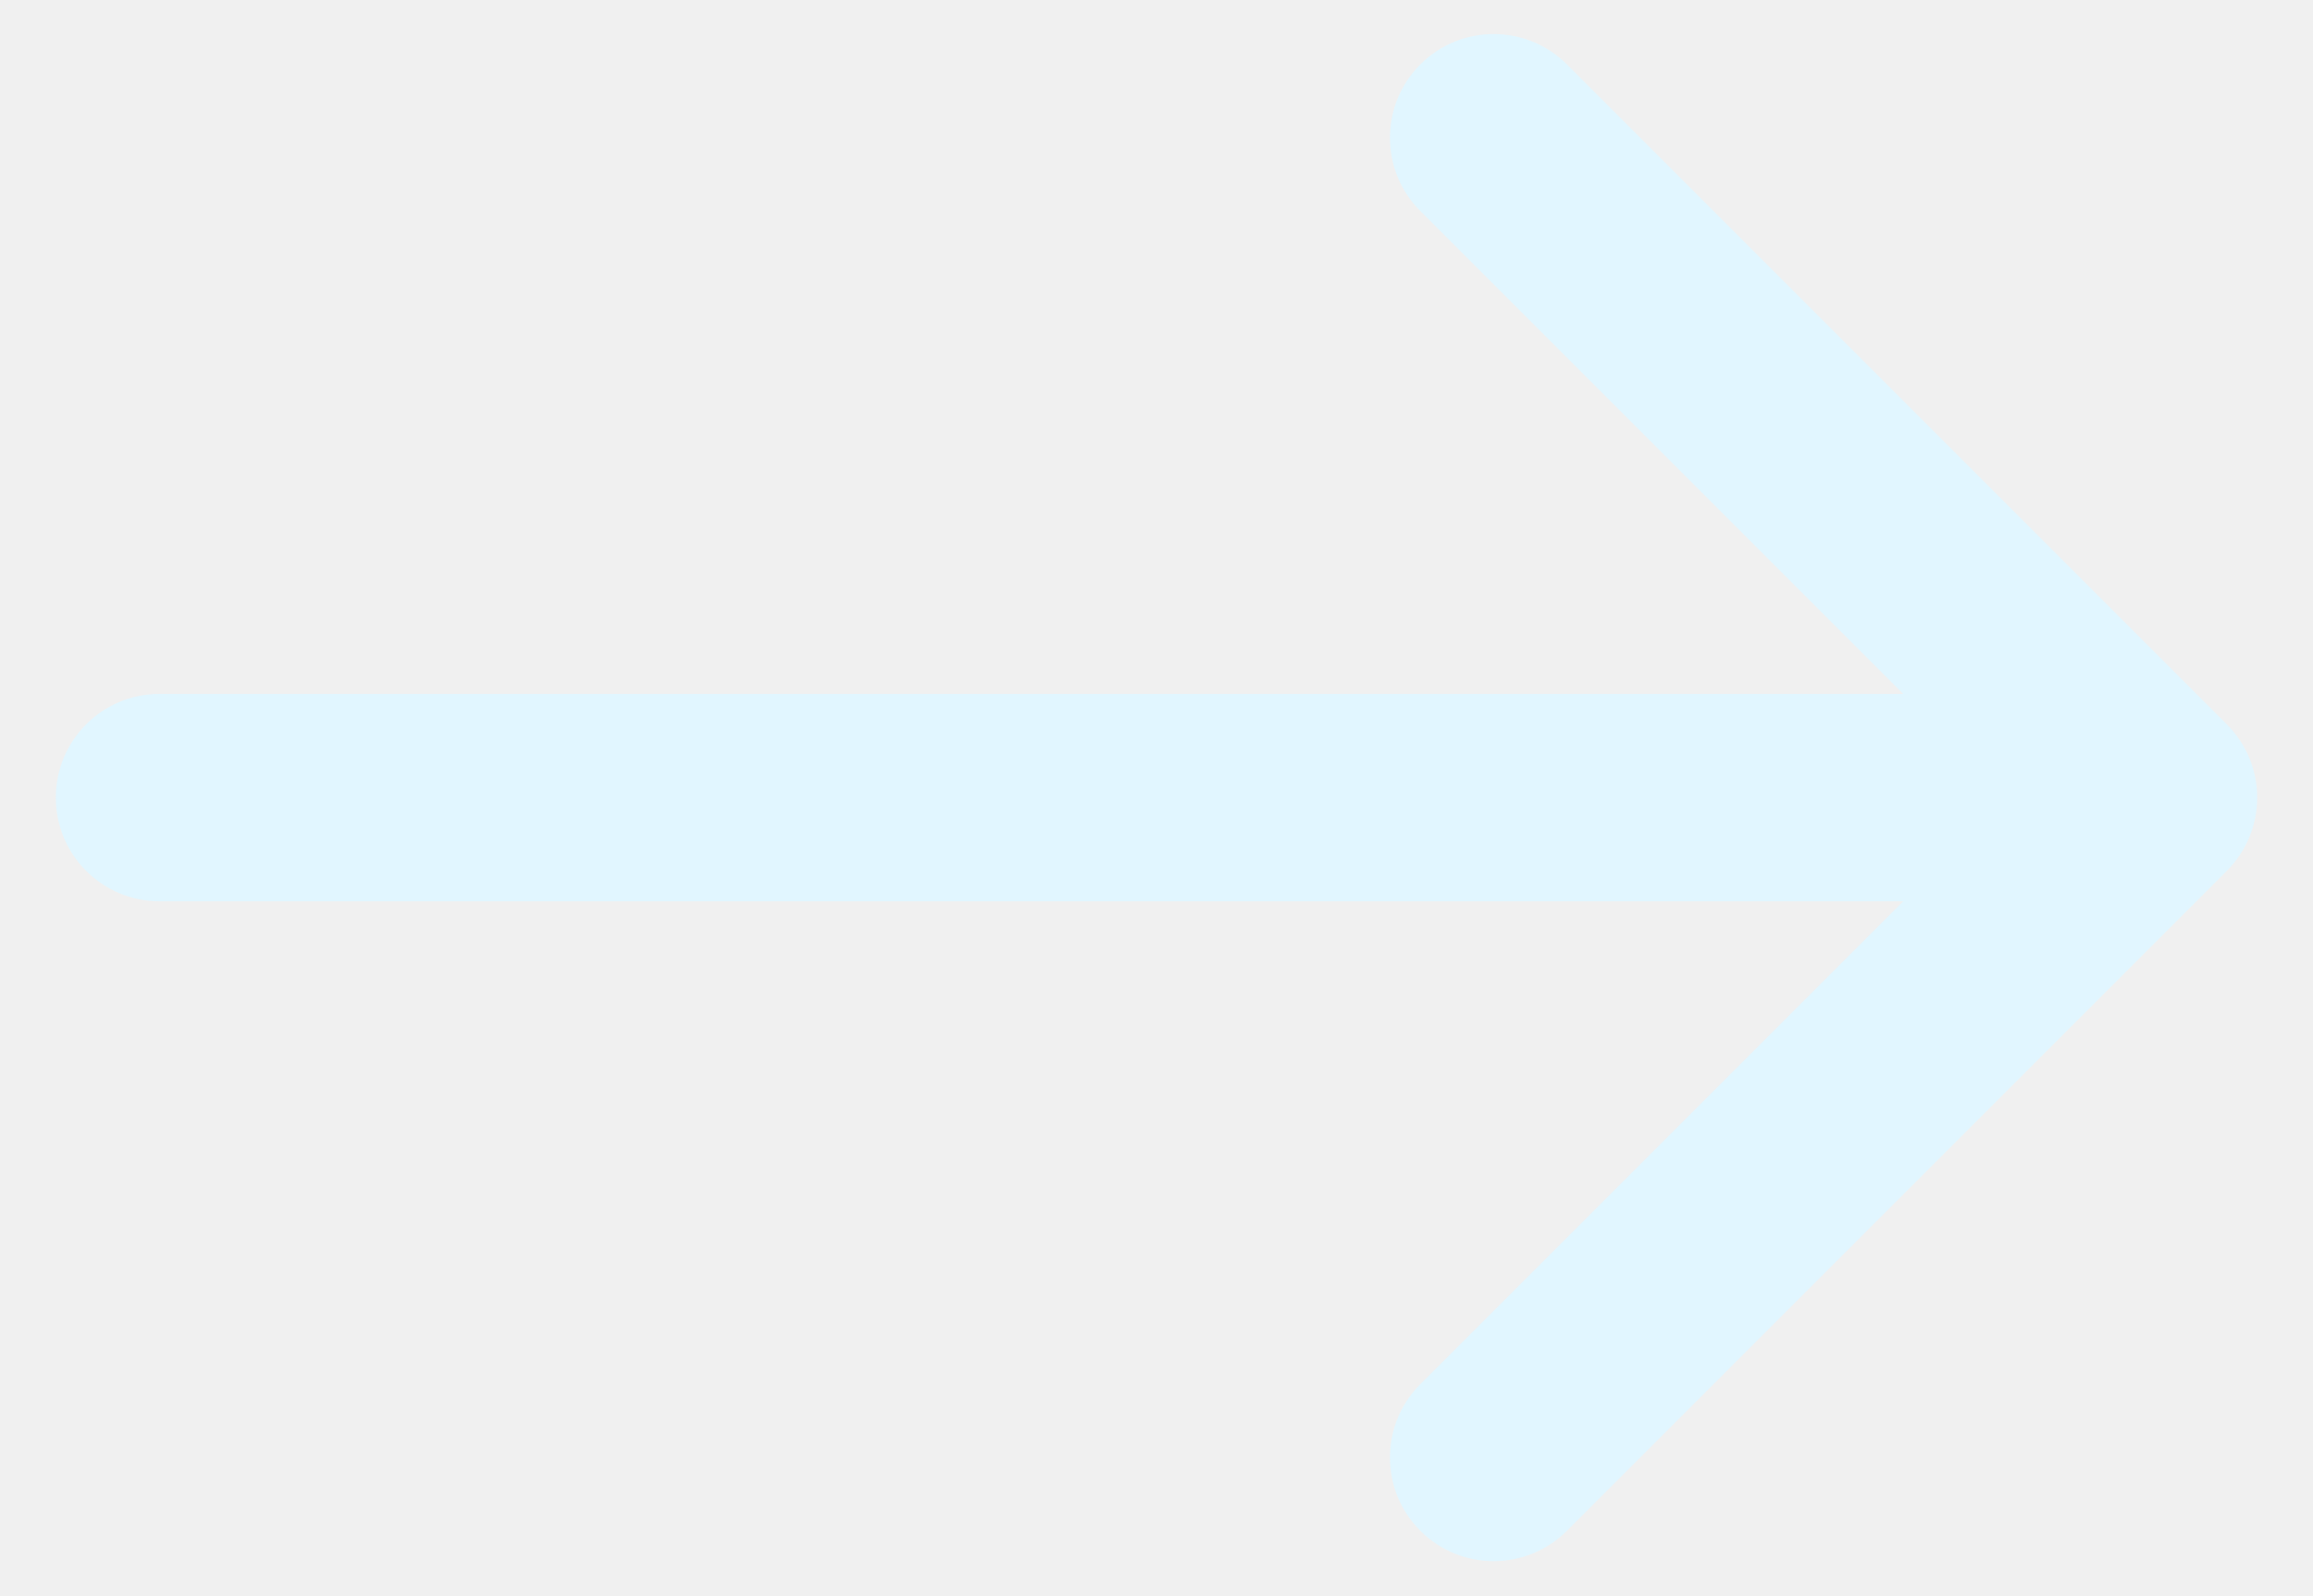
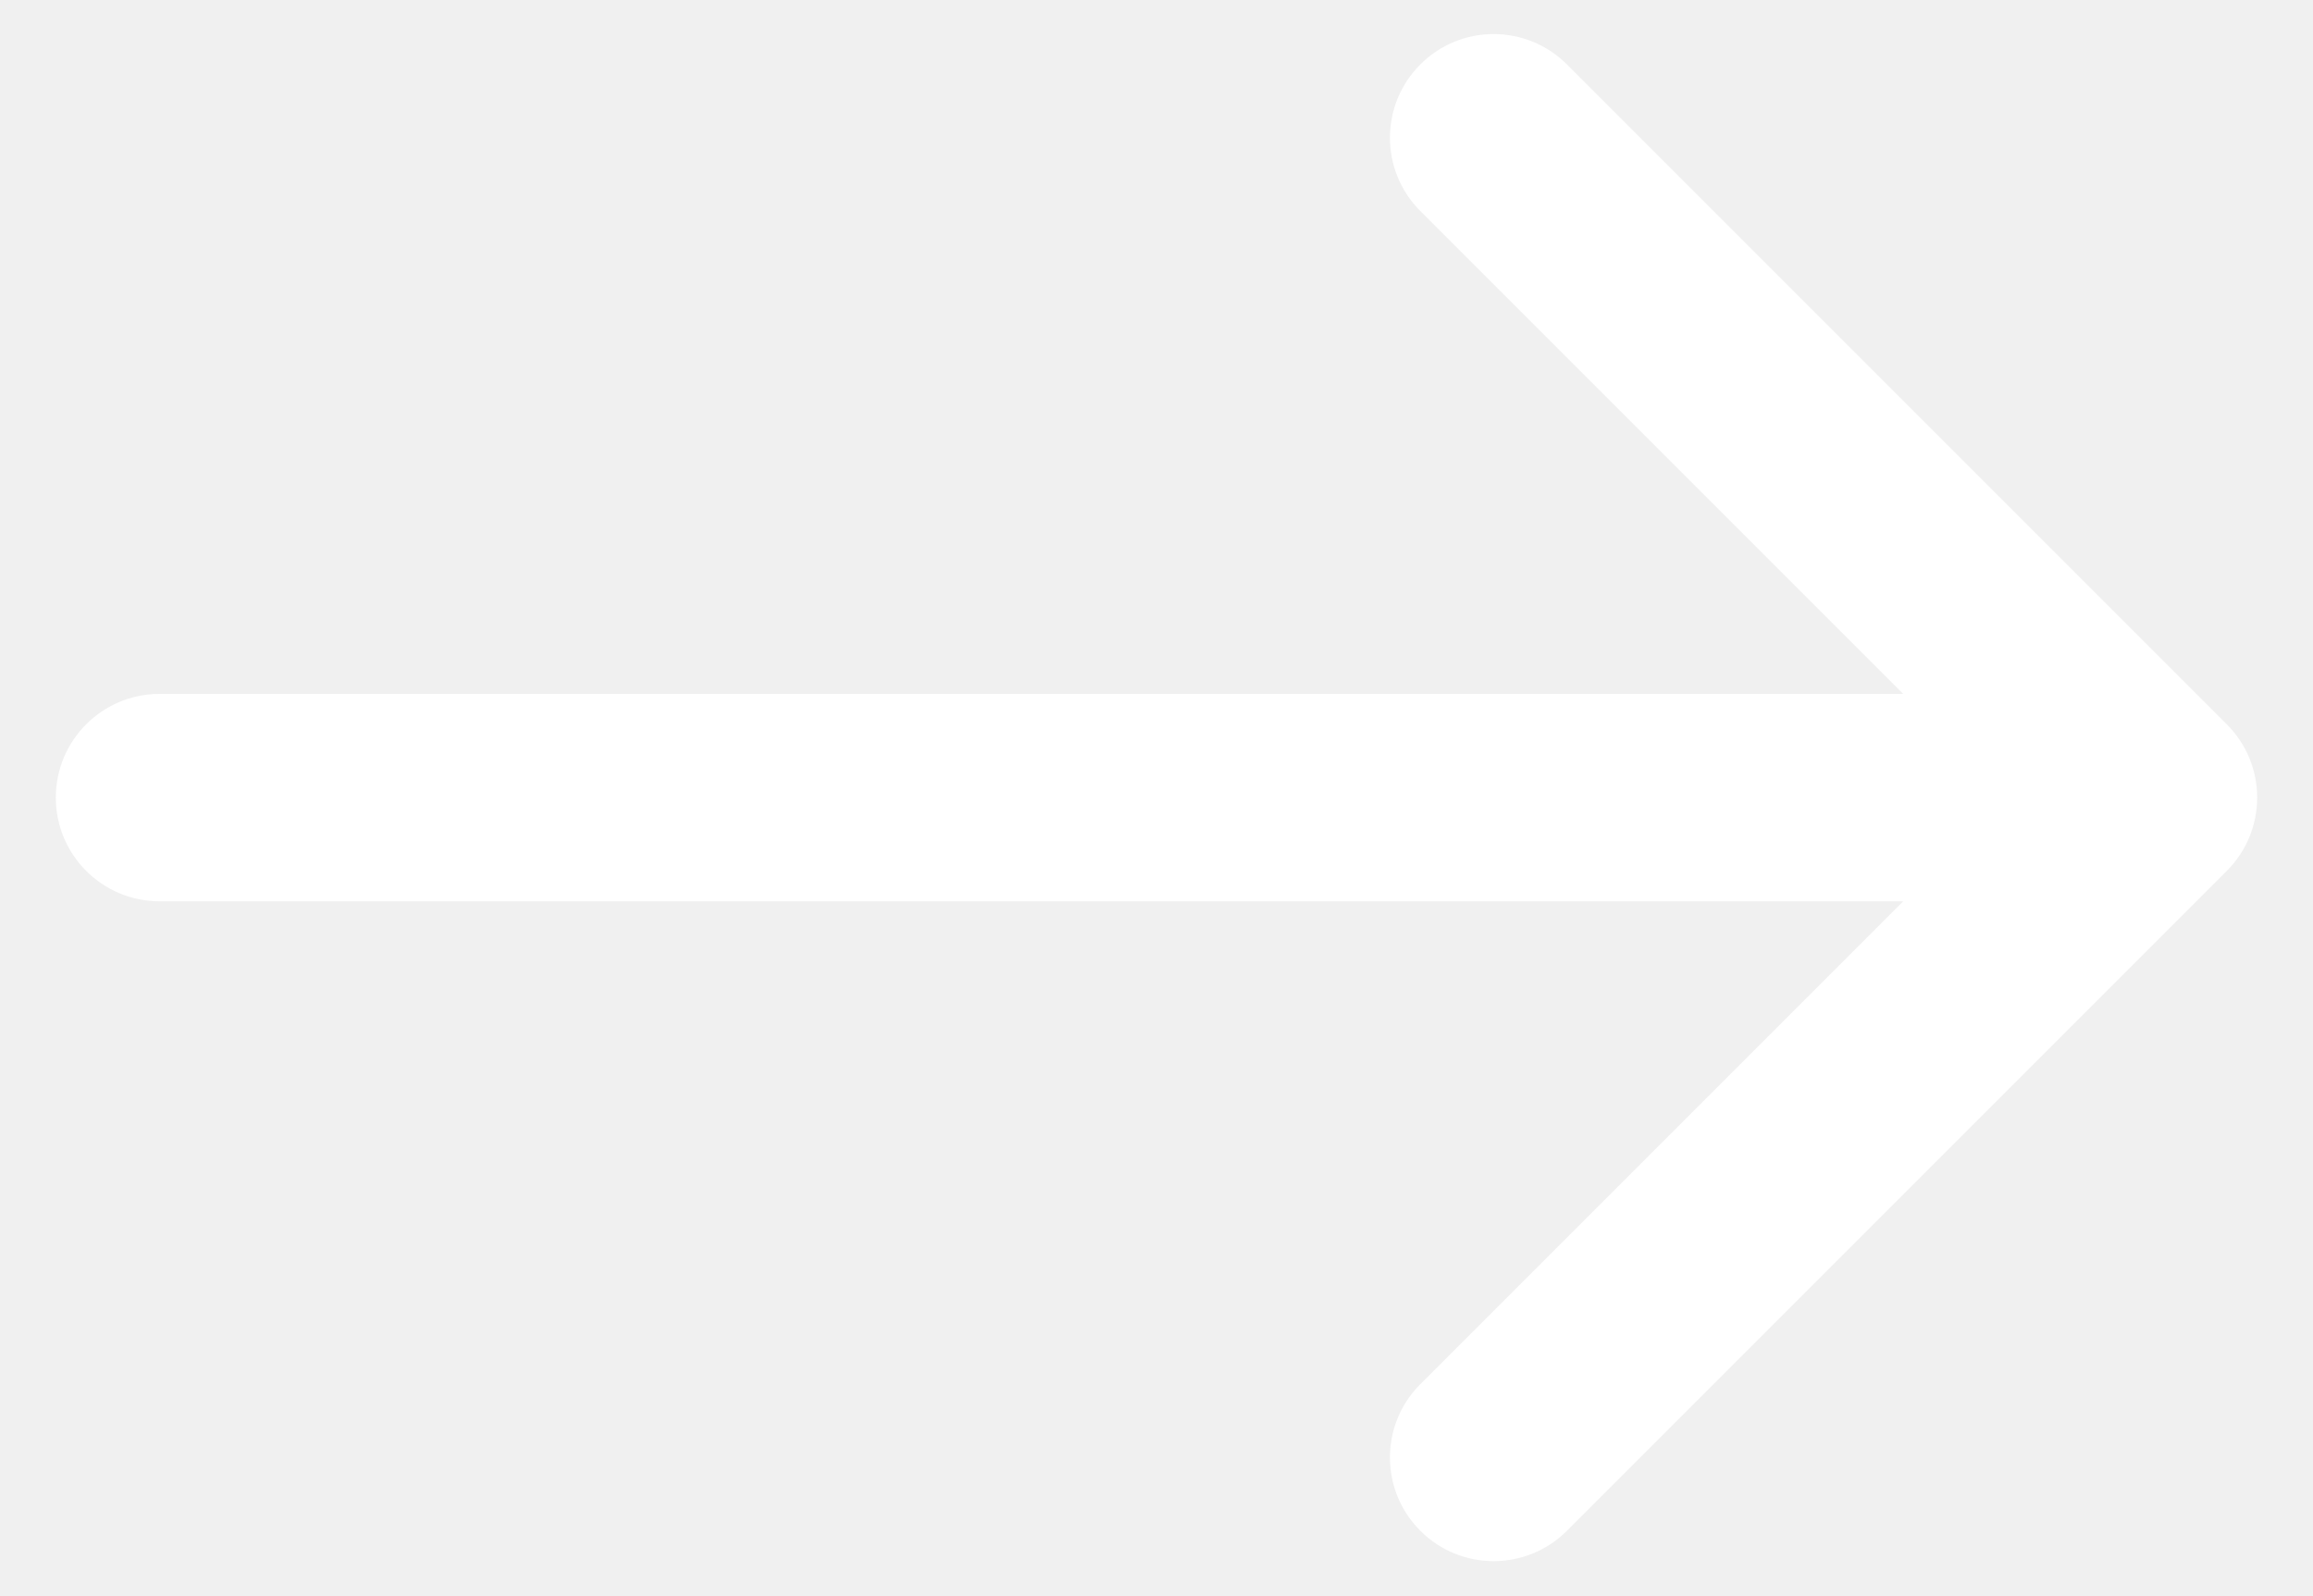
<svg xmlns="http://www.w3.org/2000/svg" width="29" height="20" viewBox="0 0 29 20" fill="none">
-   <path d="M2 8.7C1.282 8.7 0.7 9.282 0.7 10C0.7 10.718 1.282 11.3 2 11.3V8.7ZM27.919 10.919C28.427 10.412 28.427 9.588 27.919 9.081L19.646 0.808C19.138 0.3 18.315 0.3 17.808 0.808C17.3 1.315 17.3 2.138 17.808 2.646L25.162 10L17.808 17.354C17.3 17.862 17.3 18.685 17.808 19.192C18.315 19.7 19.138 19.7 19.646 19.192L27.919 10.919ZM2 11.3H27V8.7H2V11.3Z" fill="#E1F6FF" />
+   <path d="M2 8.7C1.282 8.7 0.7 9.282 0.7 10C0.7 10.718 1.282 11.3 2 11.3V8.7ZM27.919 10.919C28.427 10.412 28.427 9.588 27.919 9.081L19.646 0.808C19.138 0.3 18.315 0.3 17.808 0.808C17.3 1.315 17.3 2.138 17.808 2.646L25.162 10L17.808 17.354C17.3 17.862 17.3 18.685 17.808 19.192C18.315 19.7 19.138 19.7 19.646 19.192L27.919 10.919ZM2 11.3H27V8.7H2V11.3Z" fill="white" />
</svg>
